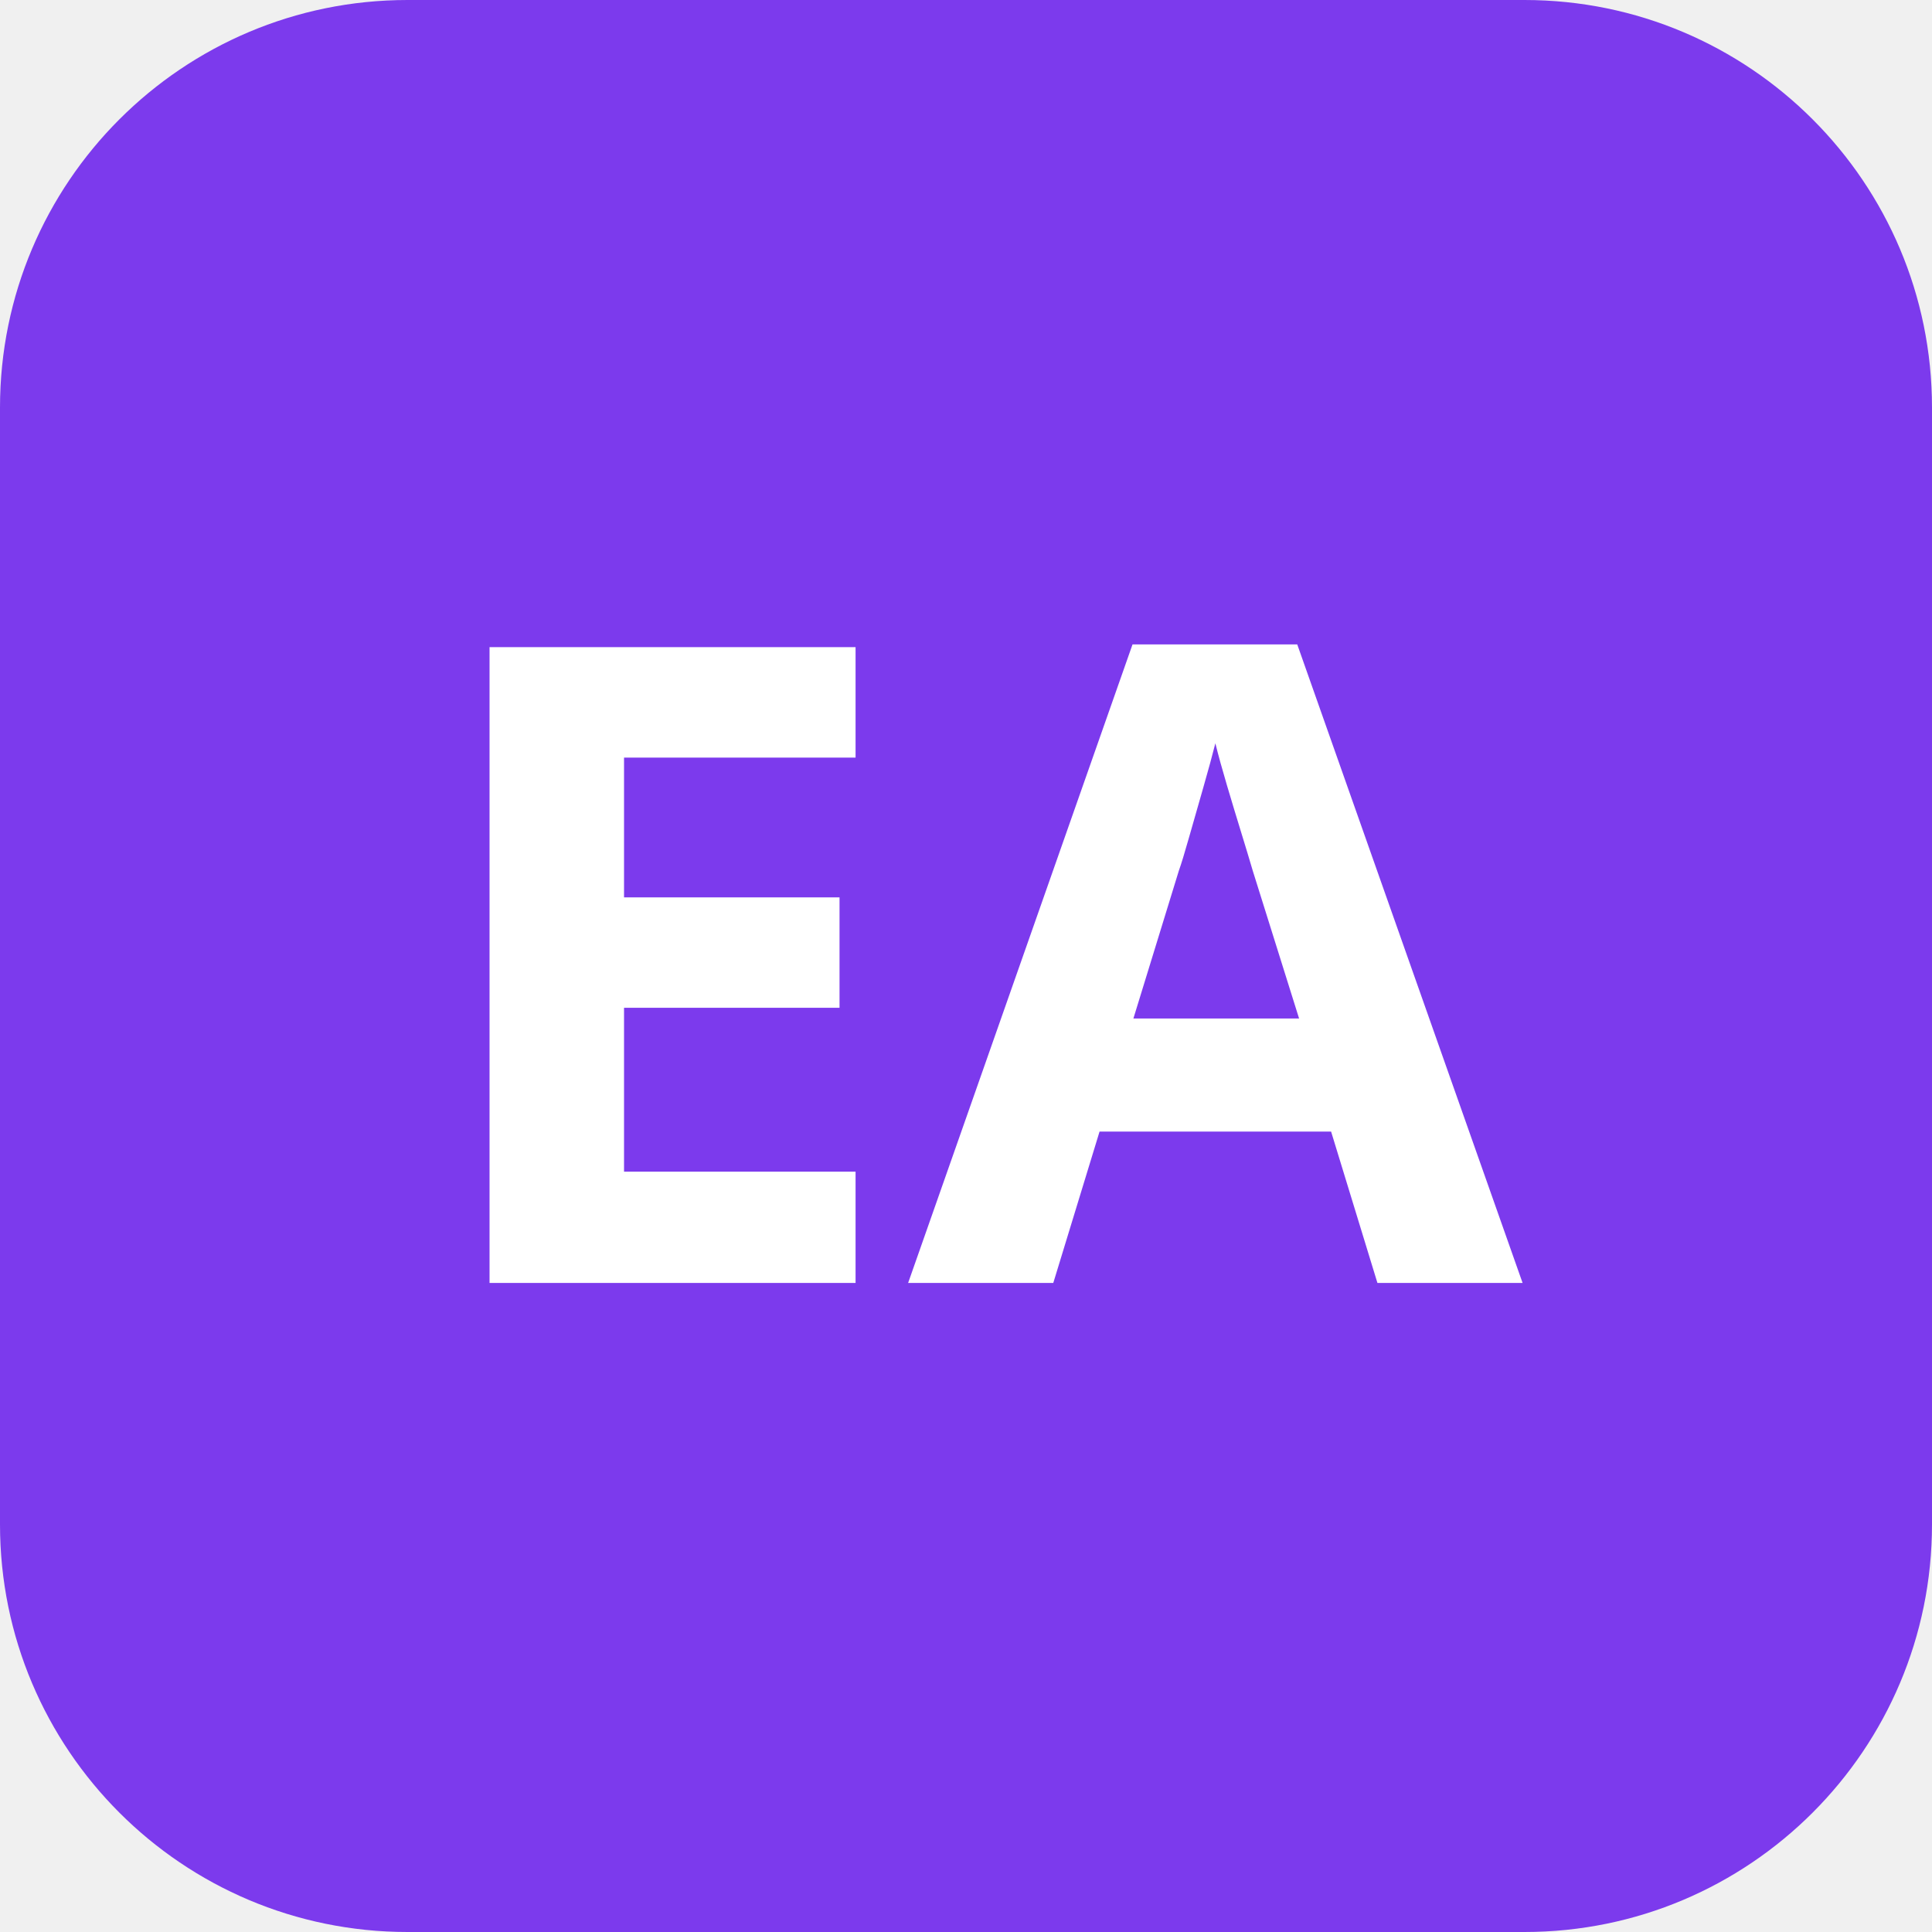
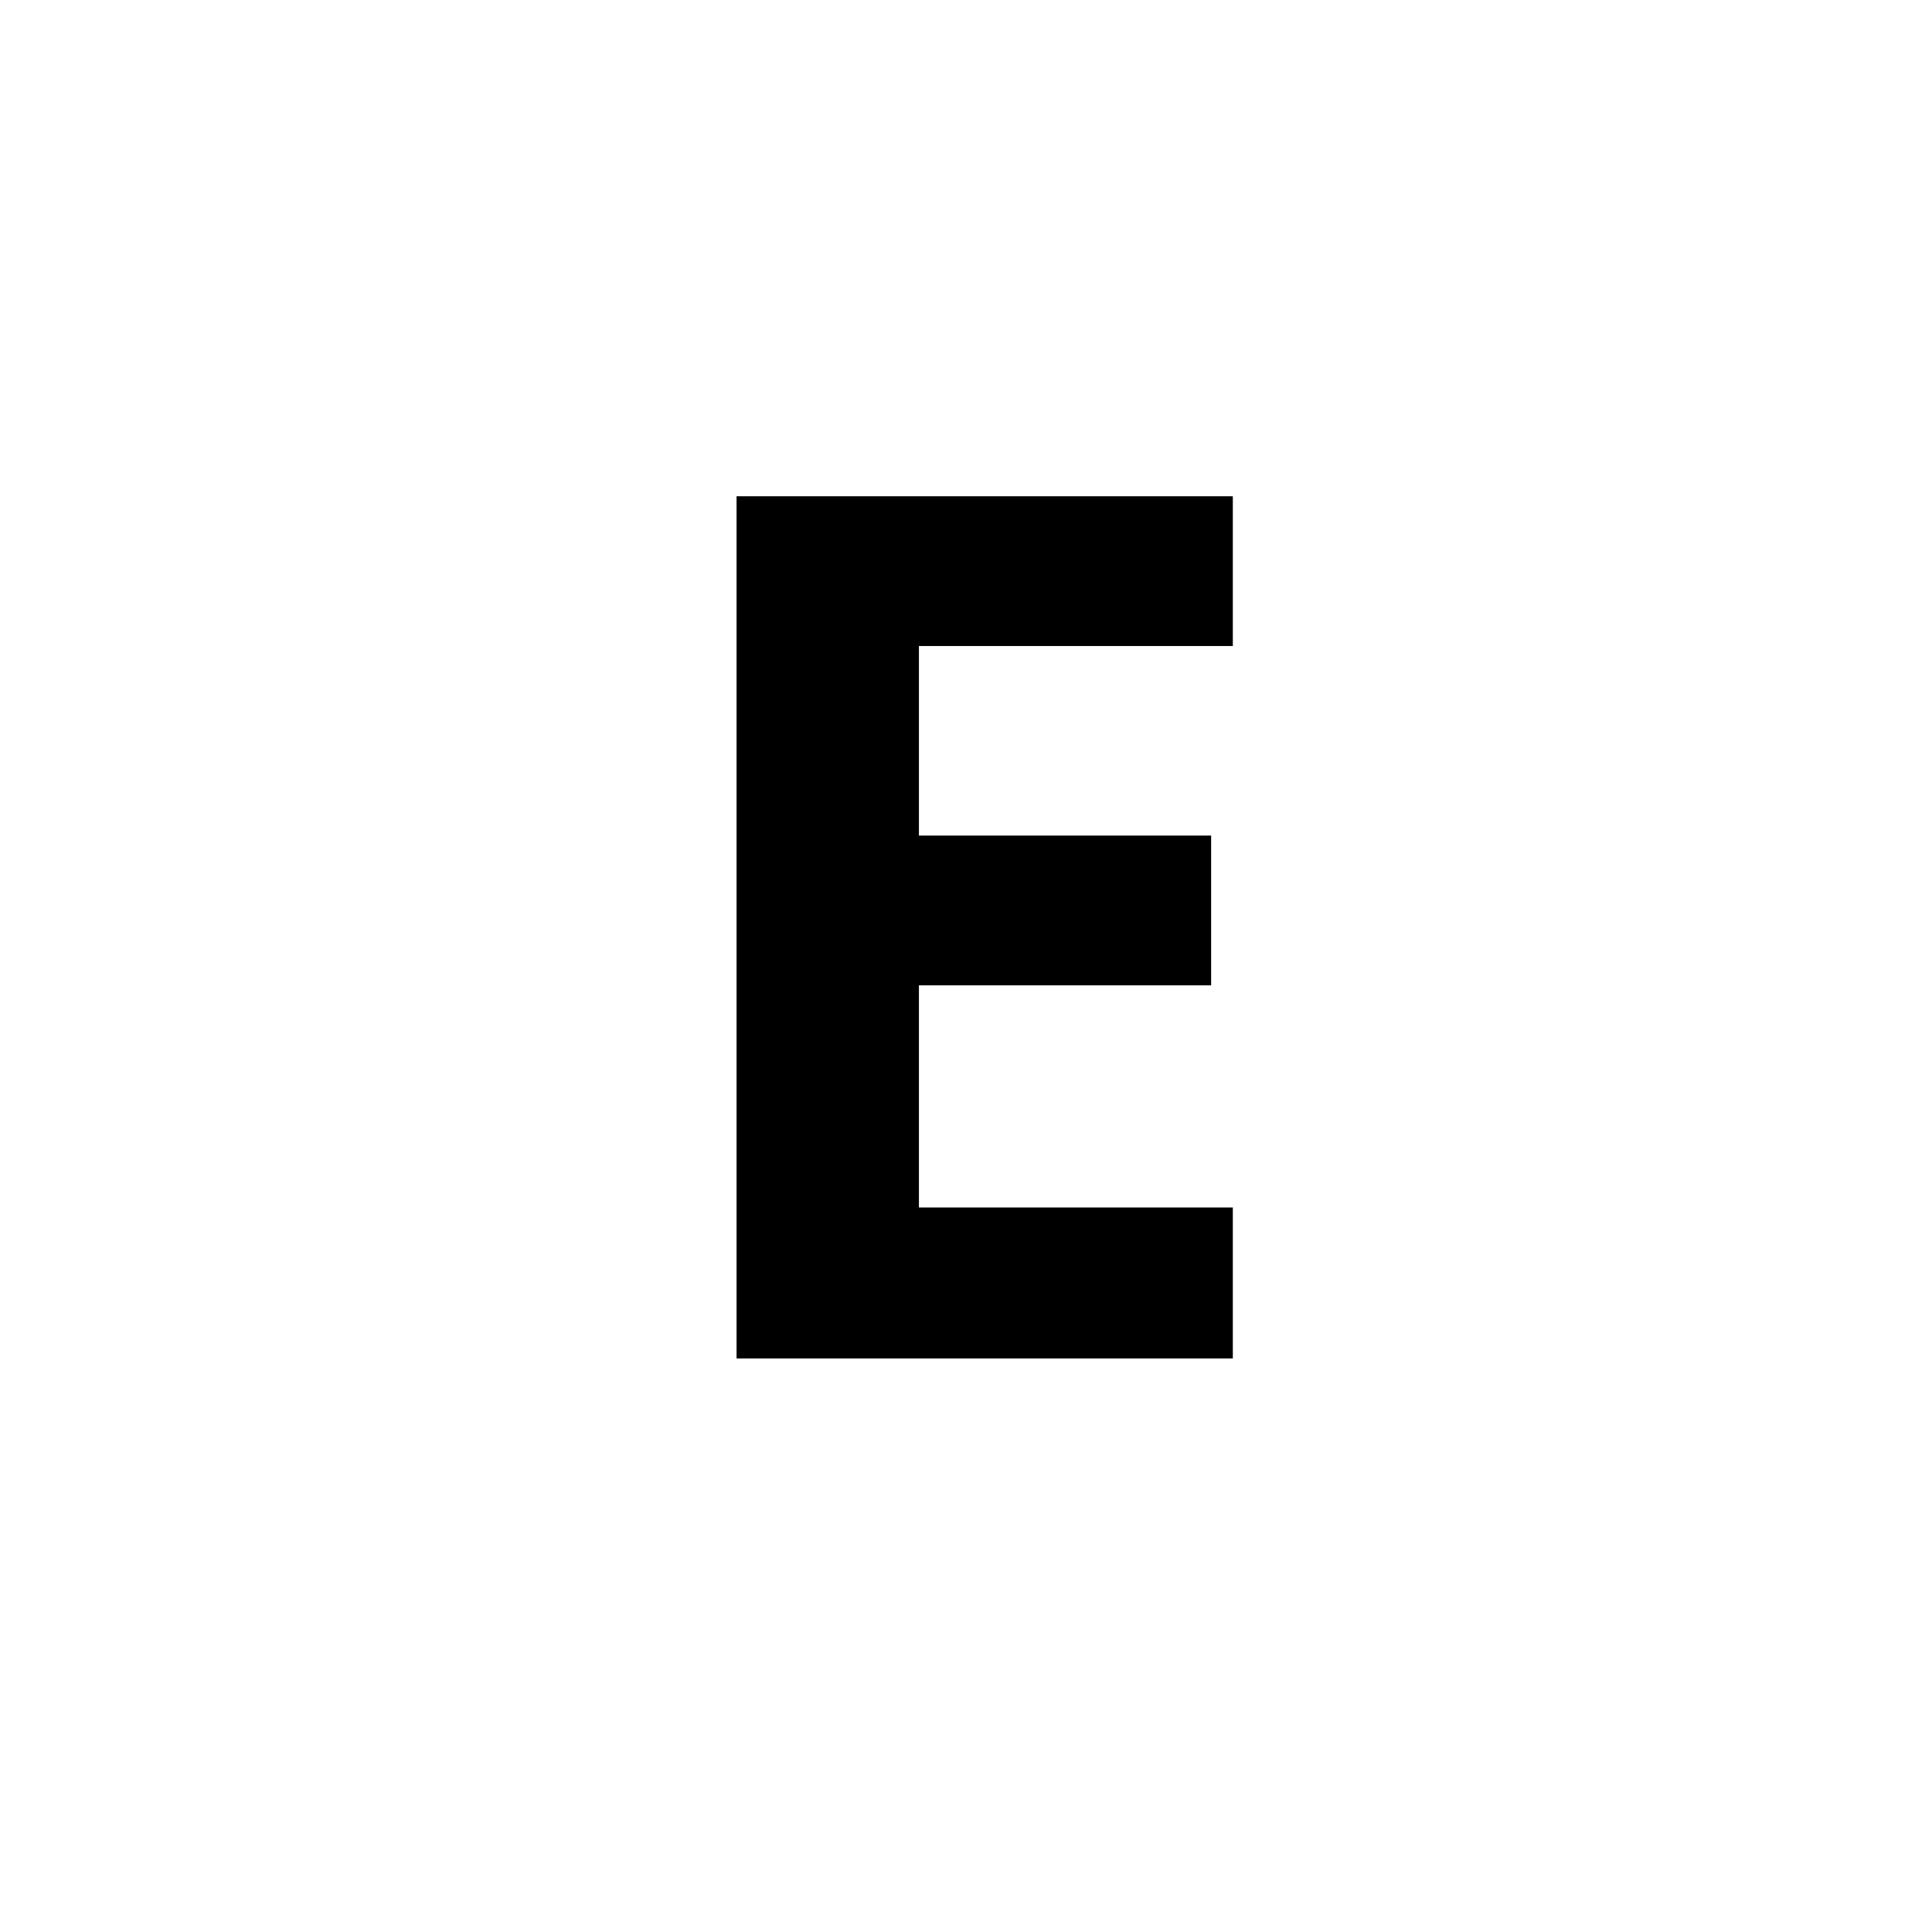
<svg xmlns="http://www.w3.org/2000/svg" viewBox="0 0 512 512">
-   <rect width="512" height="512" rx="108" fill="#7c3aed" />
-   <text x="256" y="340" font-family="system-ui,sans-serif" font-size="236" font-weight="700" fill="white" text-anchor="middle">EA</text>
+   <rect width="512" height="512" fill="white" />
+   <text x="256" y="360" font-family="system-ui,sans-serif" font-size="320" font-weight="700" fill="black" text-anchor="middle">E</text>
</svg>
